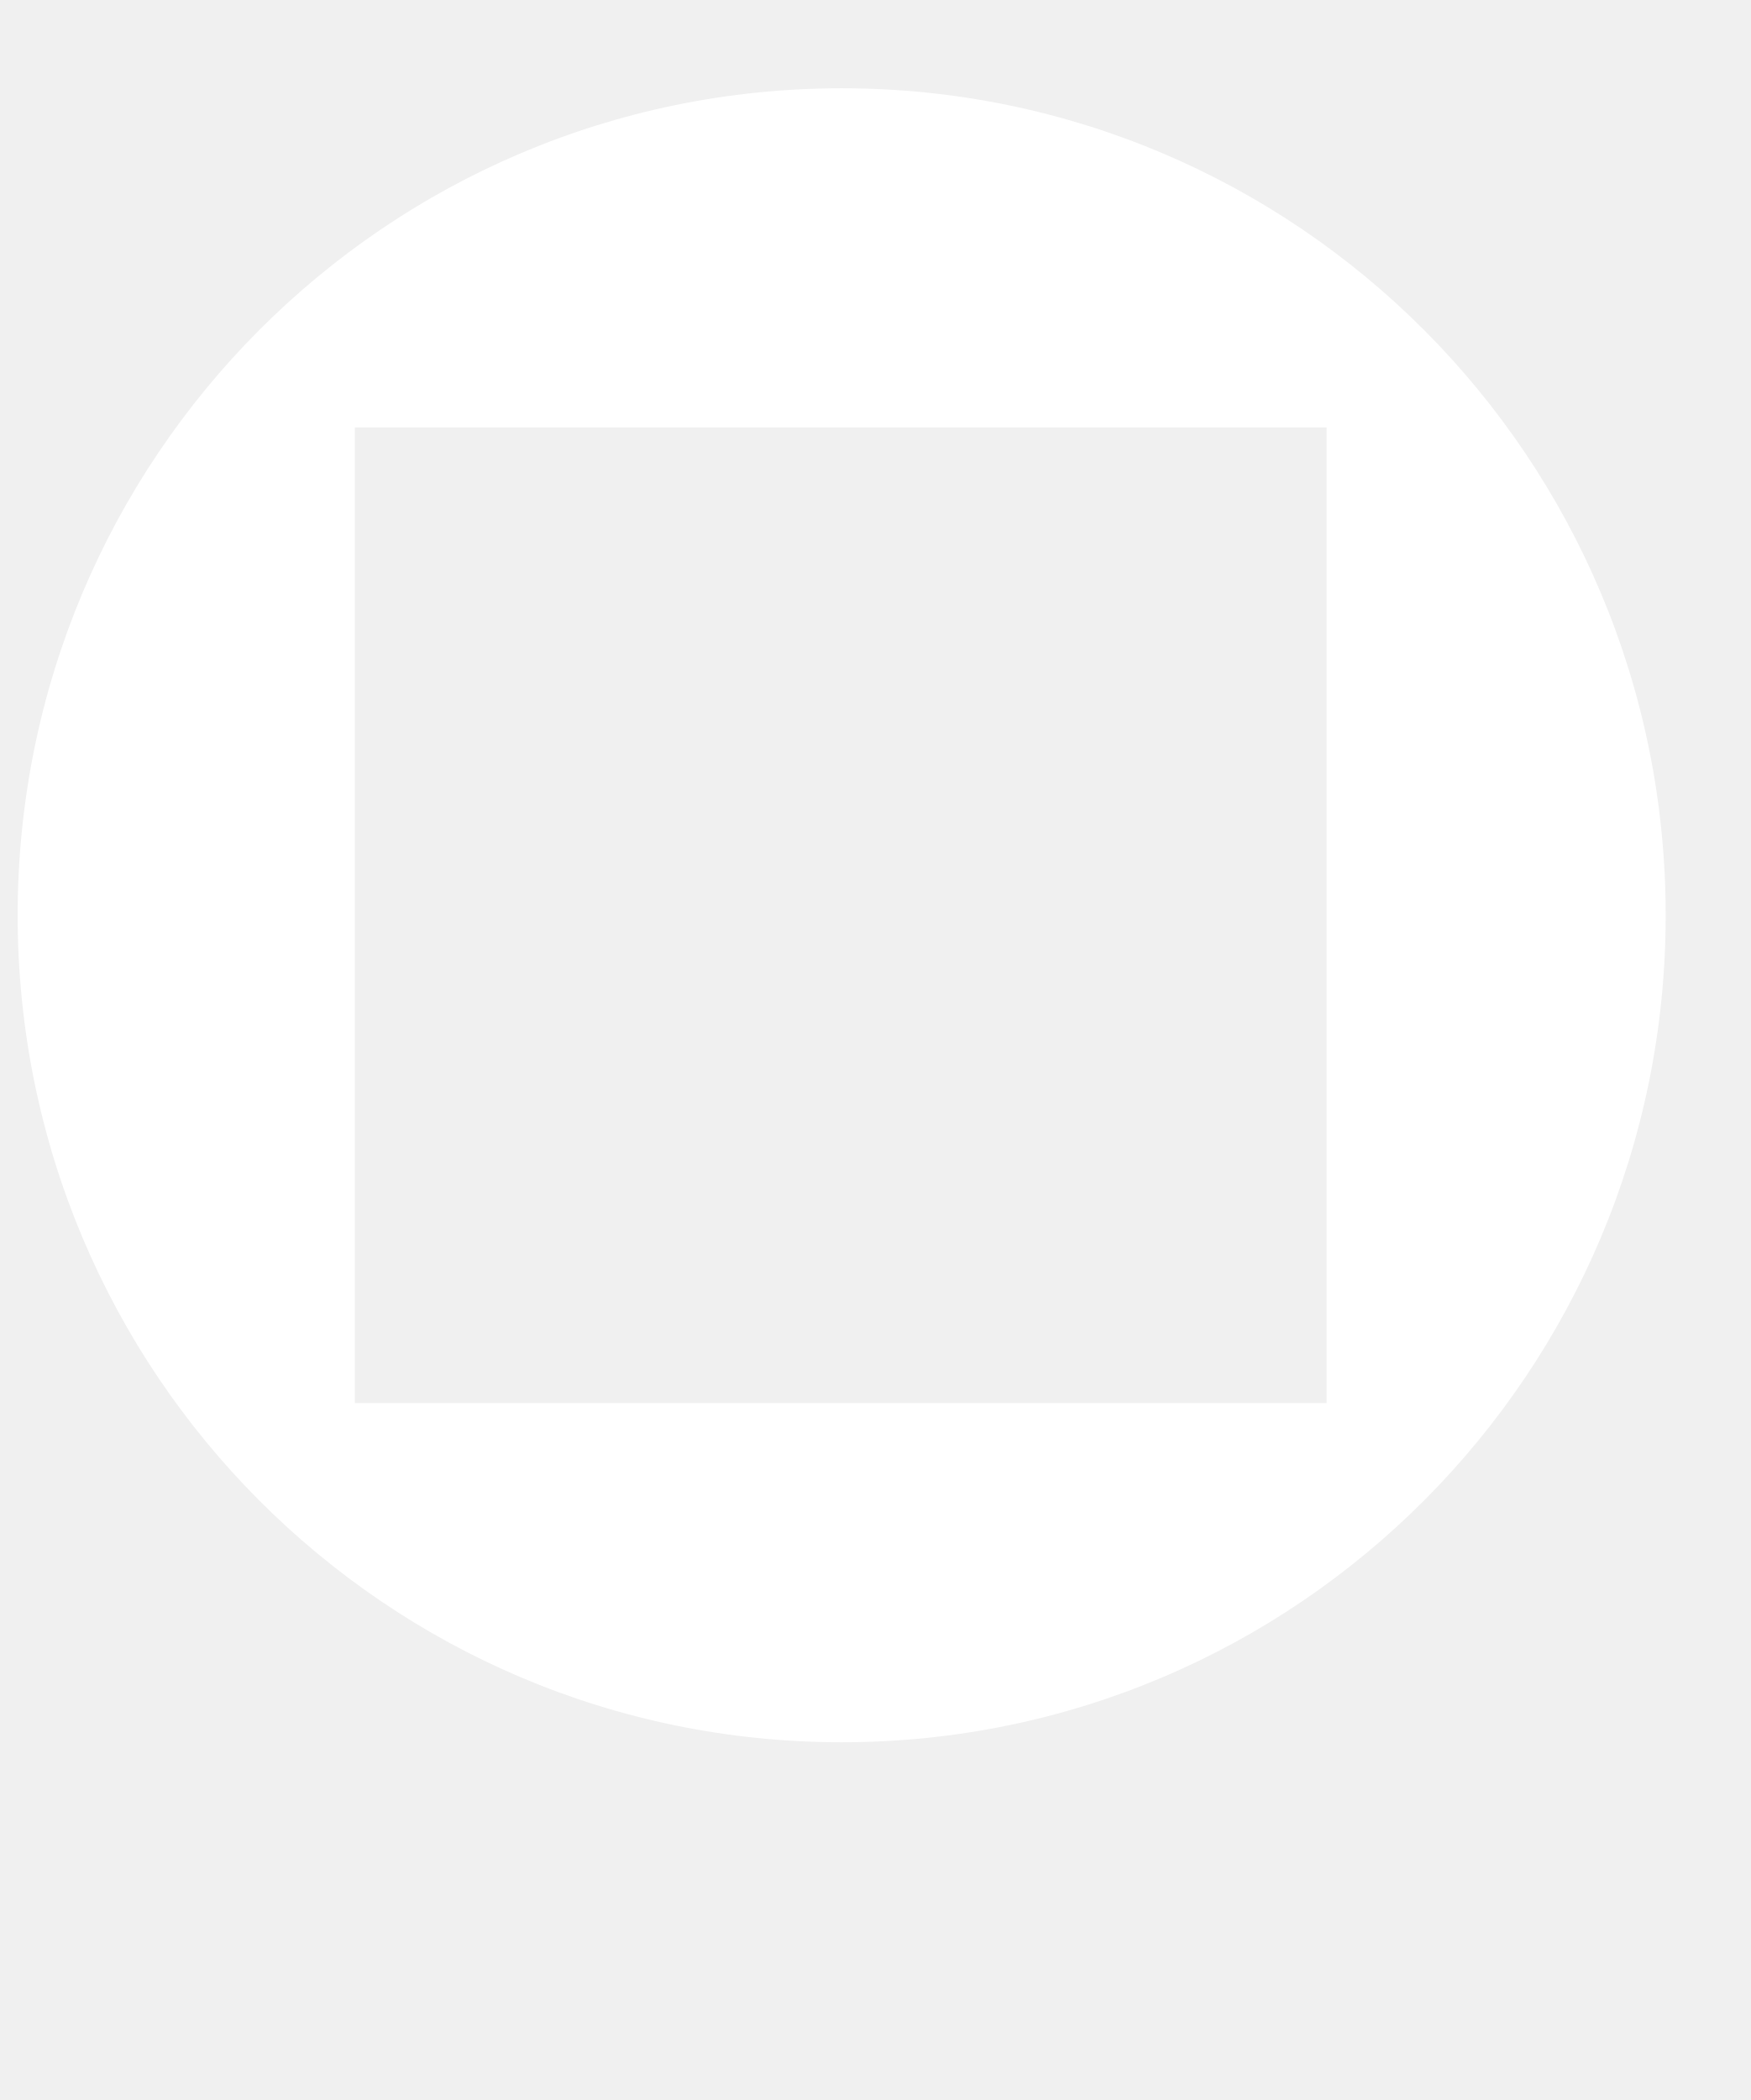
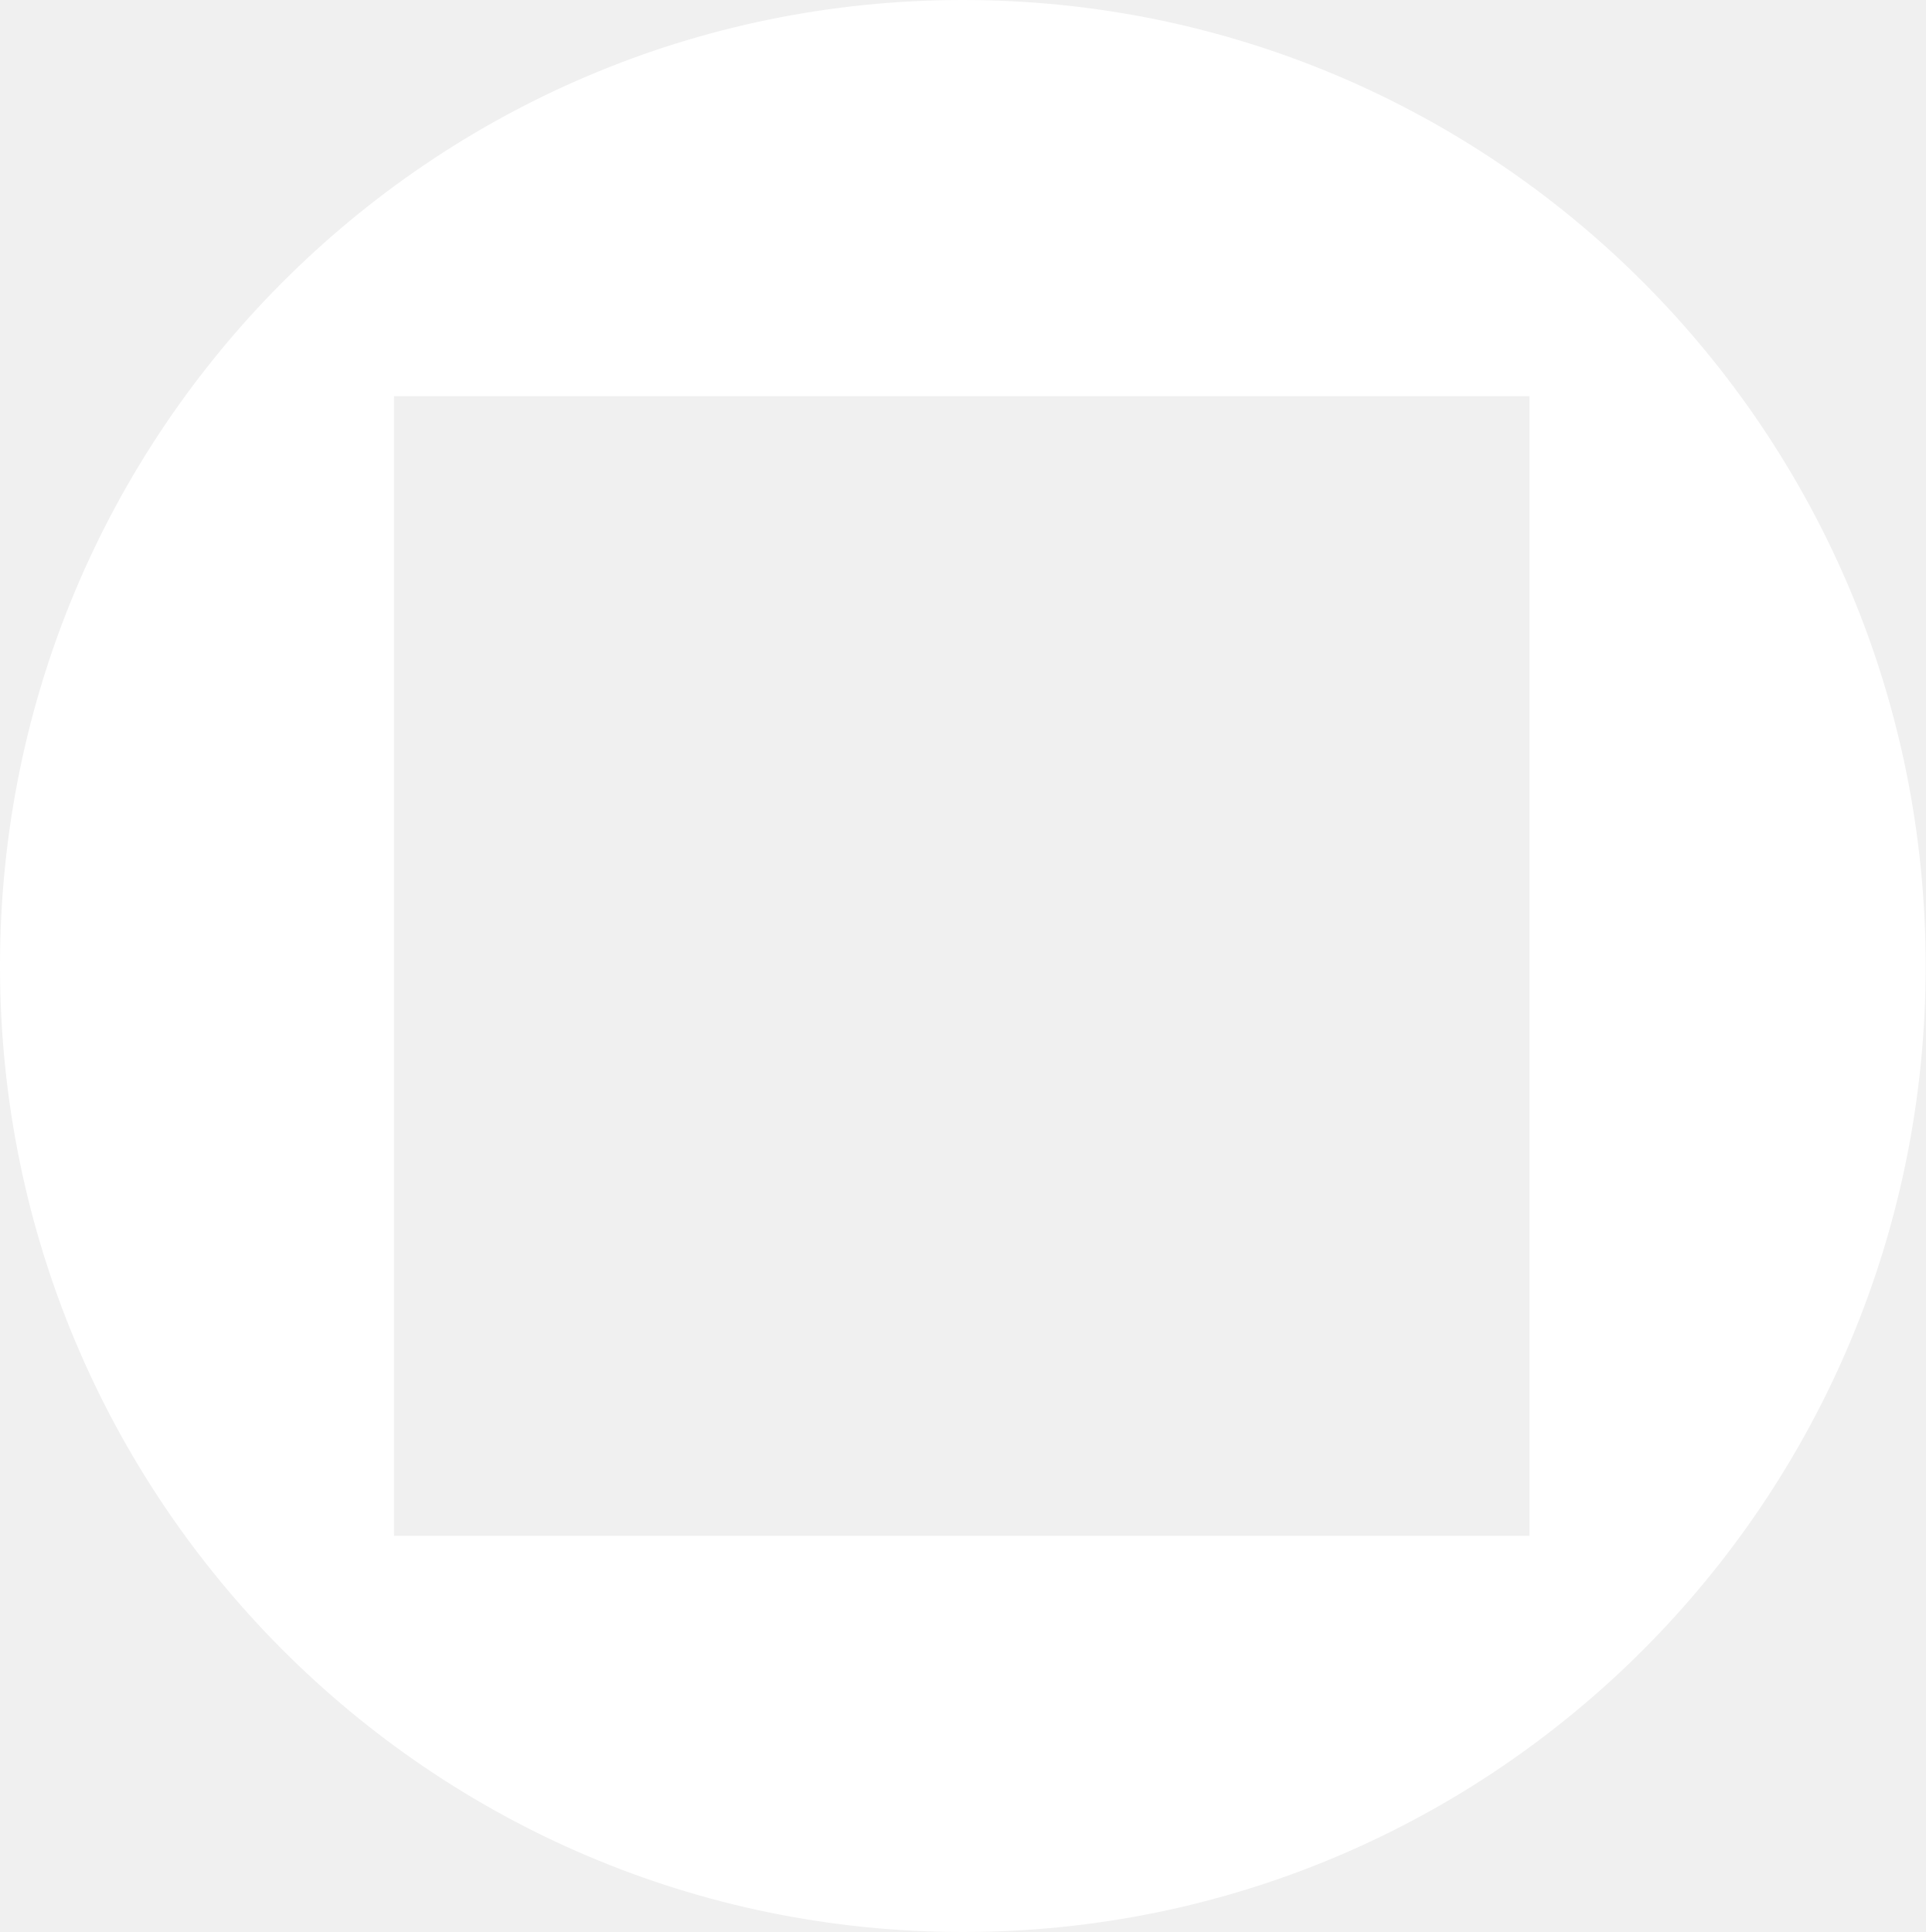
- <svg xmlns="http://www.w3.org/2000/svg" id="Livello_1" version="1.1" viewBox="0 0 188.4 226">
+ <svg xmlns="http://www.w3.org/2000/svg" id="Livello_1" version="1.1" viewBox="1.9 9.5 177.4 178">
  <defs>
    <style>.st0{fill:#FFFFFF;}</style>
  </defs>
  <g id="Livello_11" data-name="Livello_1">
    <path class="st0" d="M90.6,9.5C41.6,9.5,1.9,49.3,1.9,98.5s39.7,89,88.7,89,88.7-39.8,88.7-89c0-49.2-39.7-89-88.7-89ZM38.2,151V46h104.6v105H38.2Z" />
  </g>
</svg>
